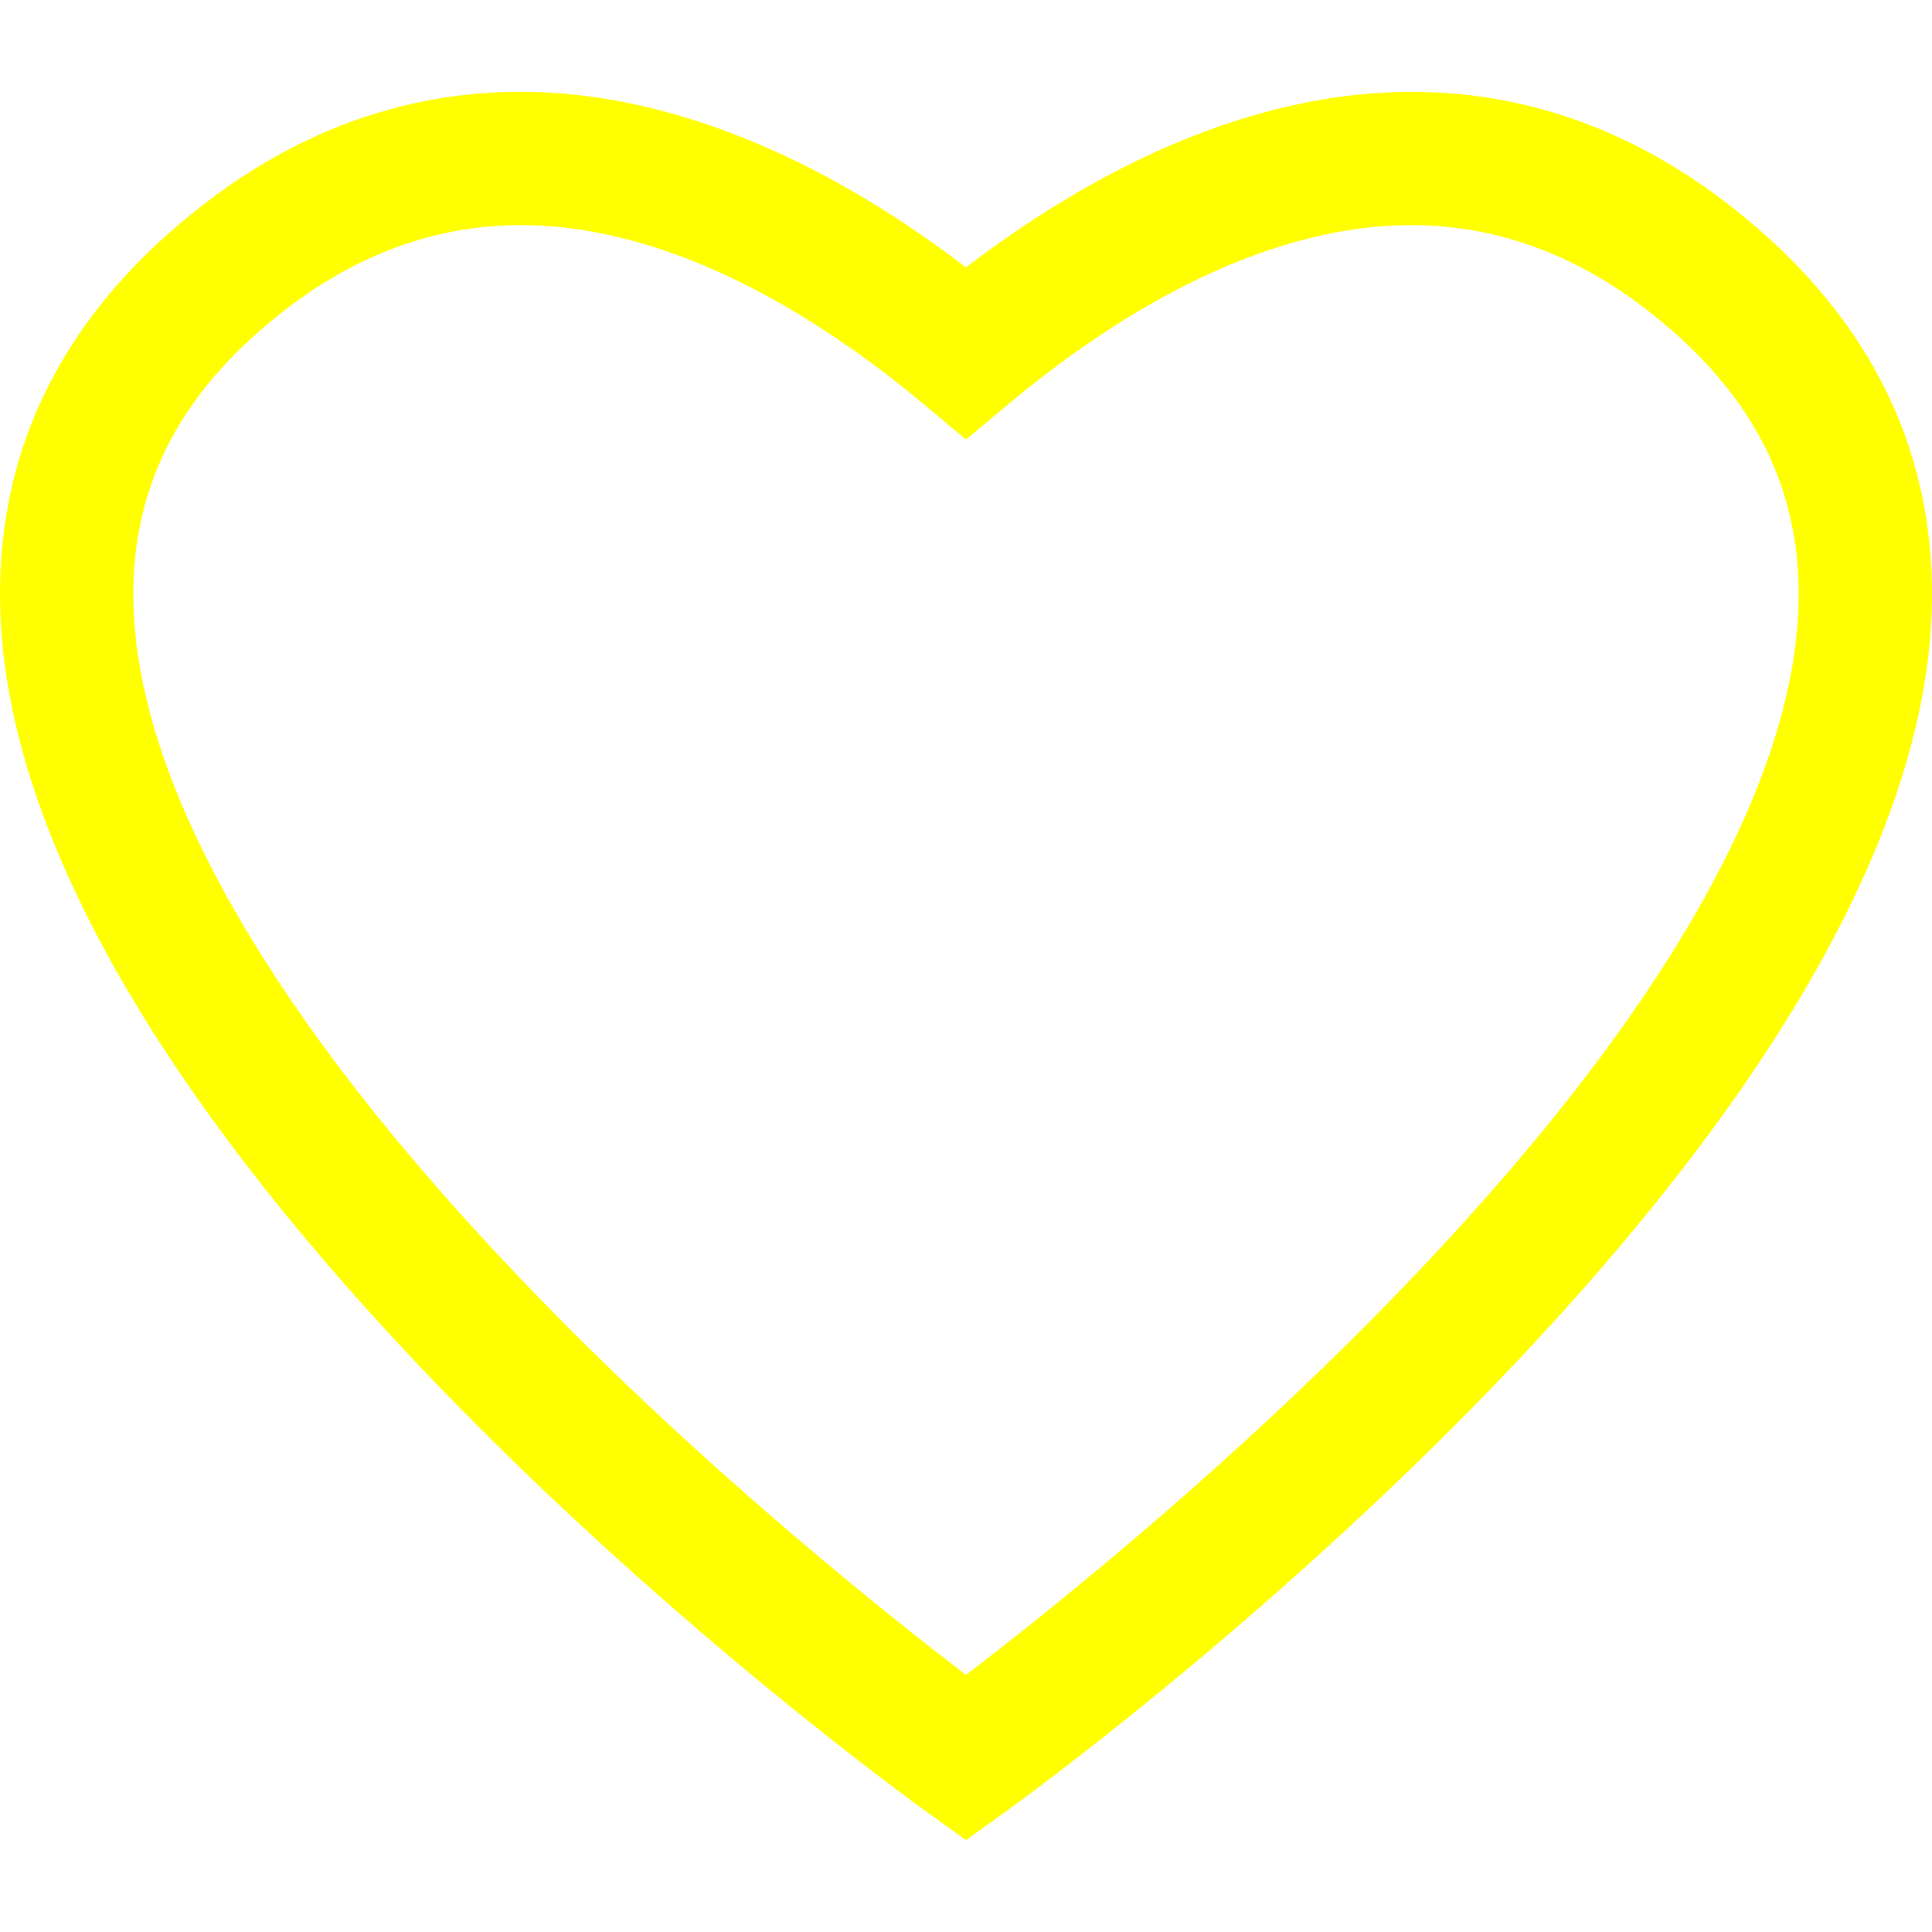
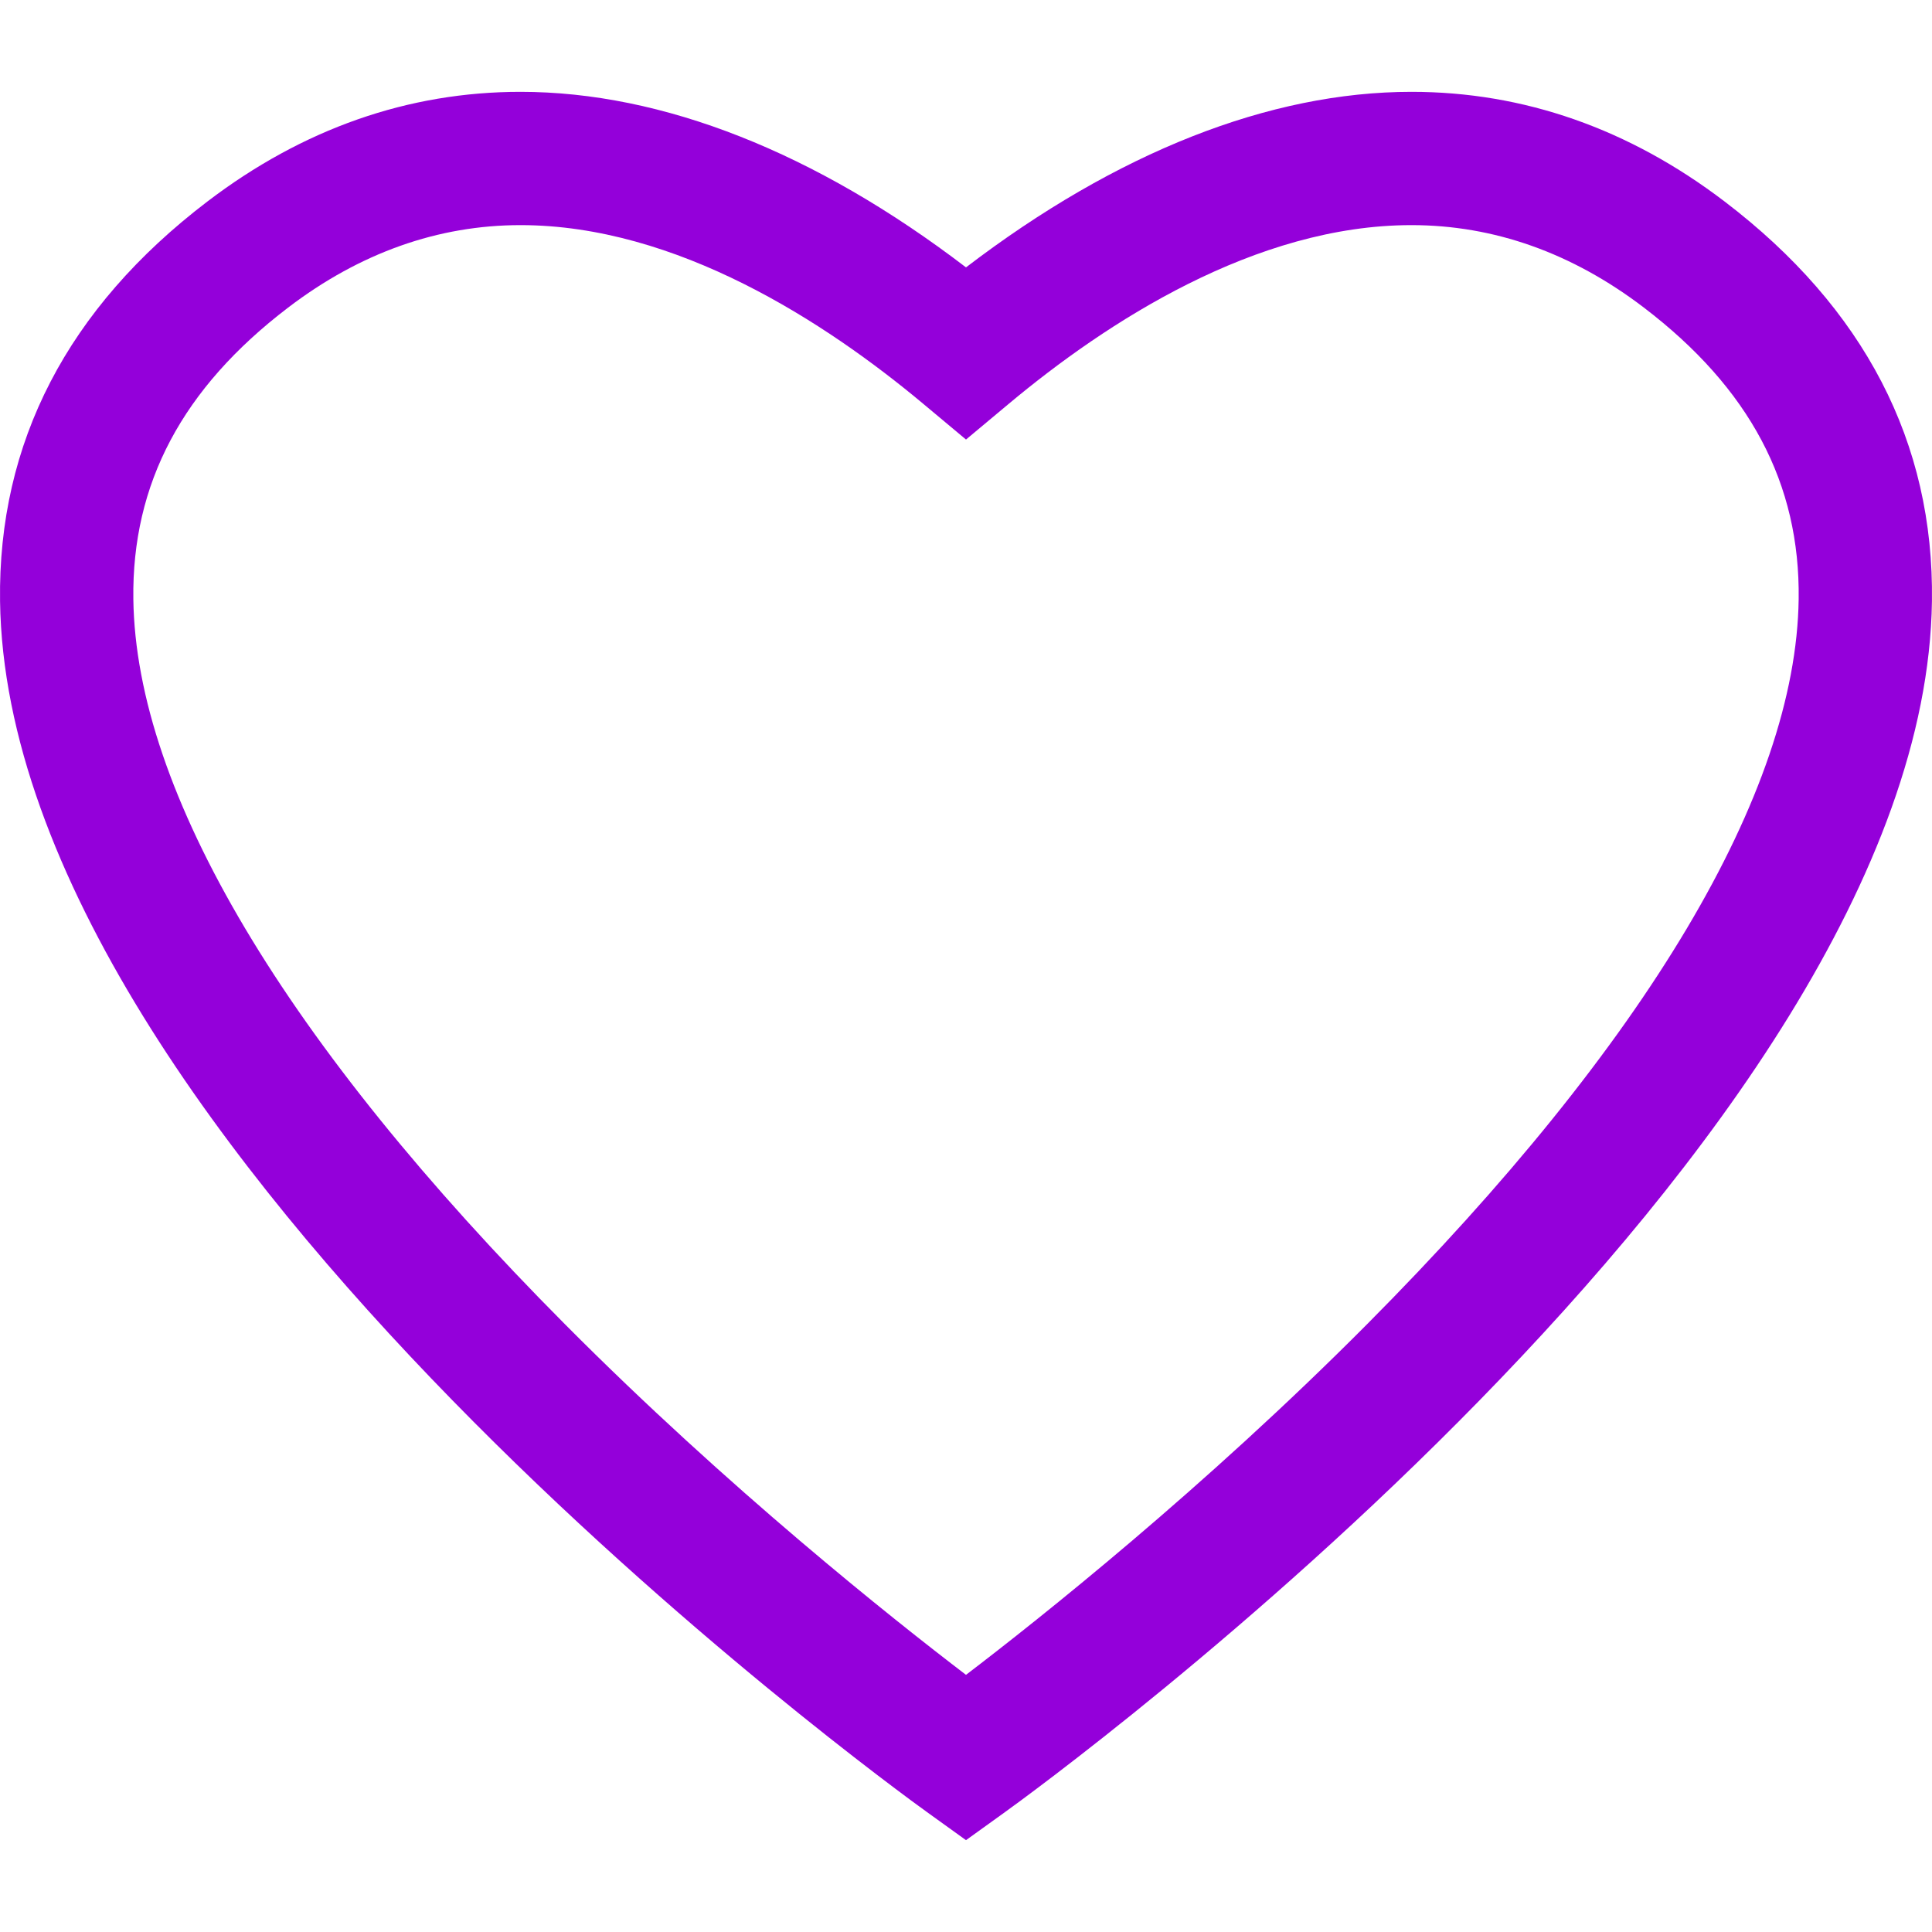
- <svg xmlns="http://www.w3.org/2000/svg" version="1.1" id="Capa_1" x="0px" y="0px" viewBox="0 0 217.408 217.408" fill="yellow" style="enable-background:new 0 0 217.408 217.408;" xml:space="preserve">
+ <svg xmlns="http://www.w3.org/2000/svg" version="1.1" id="Capa_1" x="0px" y="0px" viewBox="0 0 217.408 217.408" fill="#9400DA" style="enable-background:new 0 0 217.408 217.408;" xml:space="preserve">
  <path d="M194.078,22.682c-10.747-8.193-22.606-12.348-35.248-12.348c-15.951,0-33.181,6.808-50.126,19.754  C91.759,17.142,74.529,10.334,58.578,10.334c-12.642,0-24.501,4.155-35.248,12.348C7.606,34.671-0.24,49.8,0.006,67.648  c0.846,61.117,100.093,133.233,104.317,136.273l4.381,3.153l4.381-3.153c4.225-3.04,103.472-75.156,104.317-136.273  C217.648,49.8,209.802,34.671,194.078,22.682z M153.833,149.017c-18.374,18.48-36.915,33.188-45.129,39.453  c-8.214-6.265-26.755-20.972-45.129-39.453c-31.479-31.661-48.274-59.873-48.57-81.585c-0.178-13.013,5.521-23.749,17.421-32.822  c8.073-6.156,16.872-9.277,26.152-9.277c17.563,0,34.338,10.936,45.317,20.11l4.809,4.018l4.809-4.018  c10.979-9.174,27.754-20.11,45.317-20.11c9.28,0,18.079,3.121,26.152,9.277c11.9,9.073,17.599,19.809,17.421,32.822  C202.107,89.145,185.311,117.356,153.833,149.017z" />
  <g>
</g>
  <g>
</g>
  <g>
</g>
  <g>
</g>
  <g>
</g>
  <g>
</g>
  <g>
</g>
  <g>
</g>
  <g>
</g>
  <g>
</g>
  <g>
</g>
  <g>
</g>
  <g>
</g>
  <g>
</g>
  <g>
</g>
</svg>
